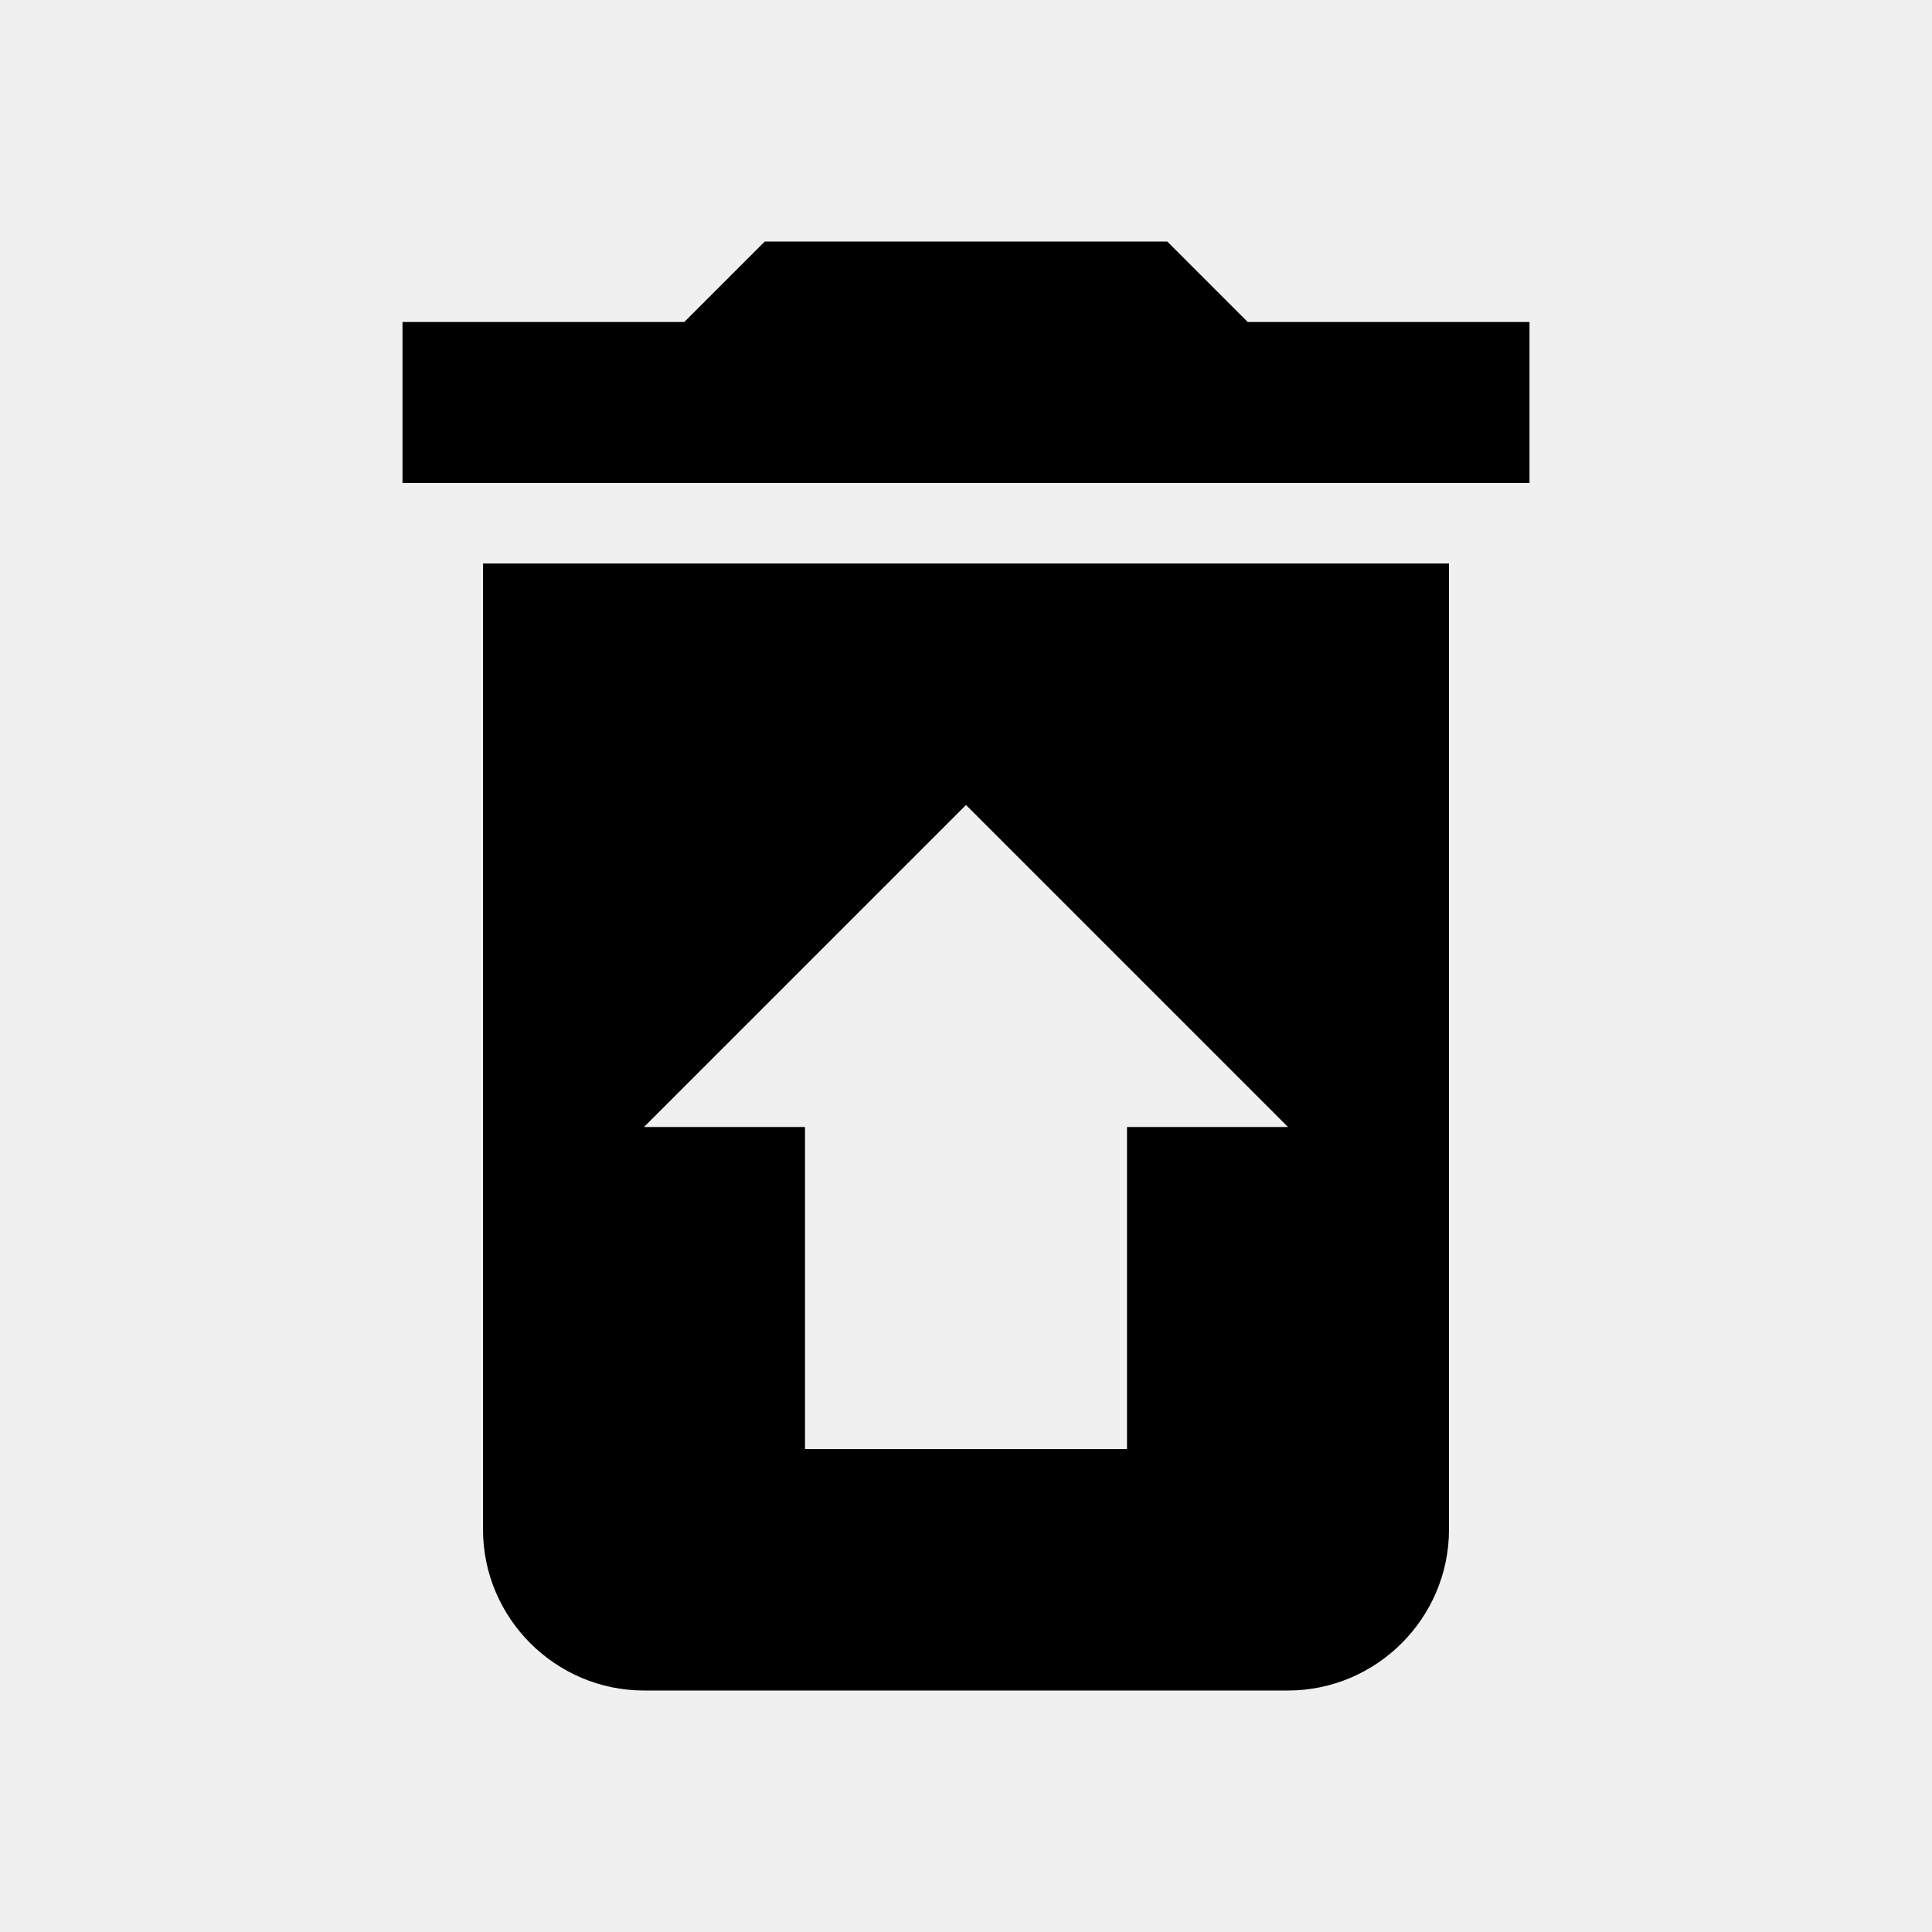
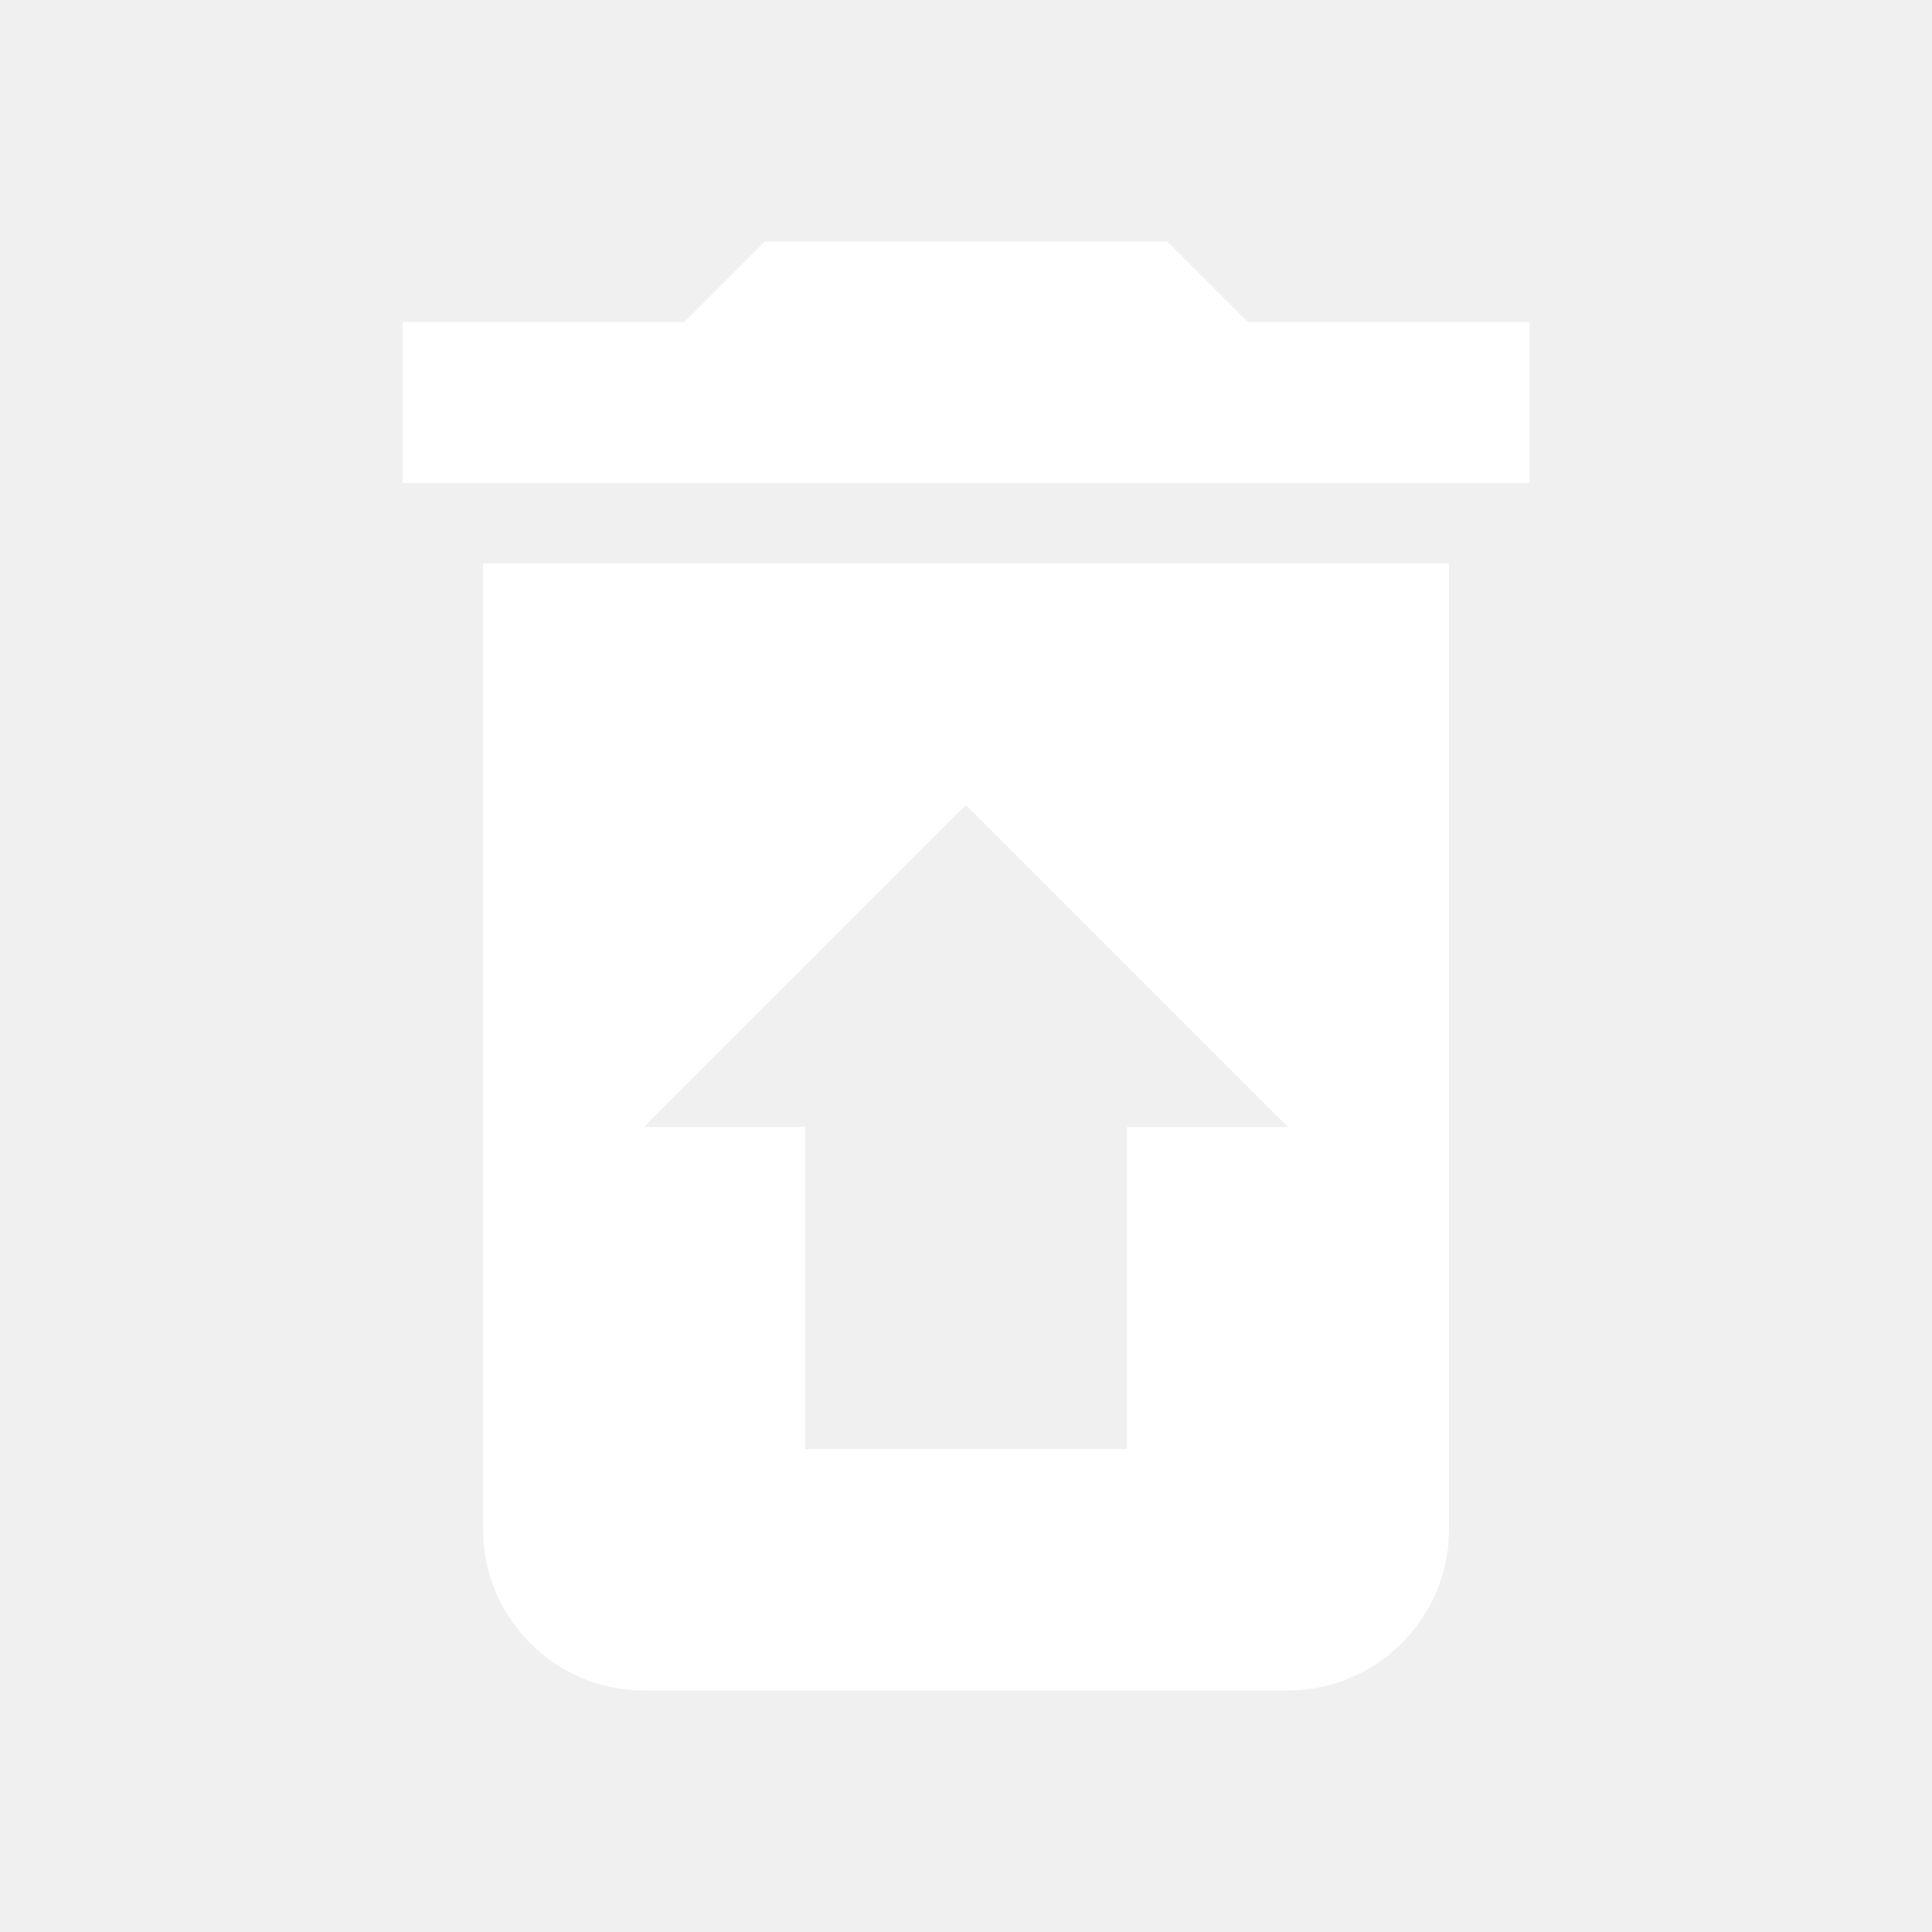
<svg xmlns="http://www.w3.org/2000/svg" width="24" height="24" viewBox="0 0 24 24">
-   <path d="M19 4h-3.5l-1-1h-5l-1 1H5v2h14zM6 7v12c0 1.1.9 2 2 2h8c1.1 0 2-.9 2-2V7H6zm8 7v4h-4v-4H8l4-4 4 4h-2z" />
+   <path d="M19 4h-3.5l-1-1h-5l-1 1H5v2h14zM6 7v12c0 1.1.9 2 2 2h8c1.1 0 2-.9 2-2V7H6zm8 7v4h-4v-4H8l4-4 4 4h-2z" fill="white" />
  <path fill="none" d="M0 0h24v24H0z" />
</svg>
